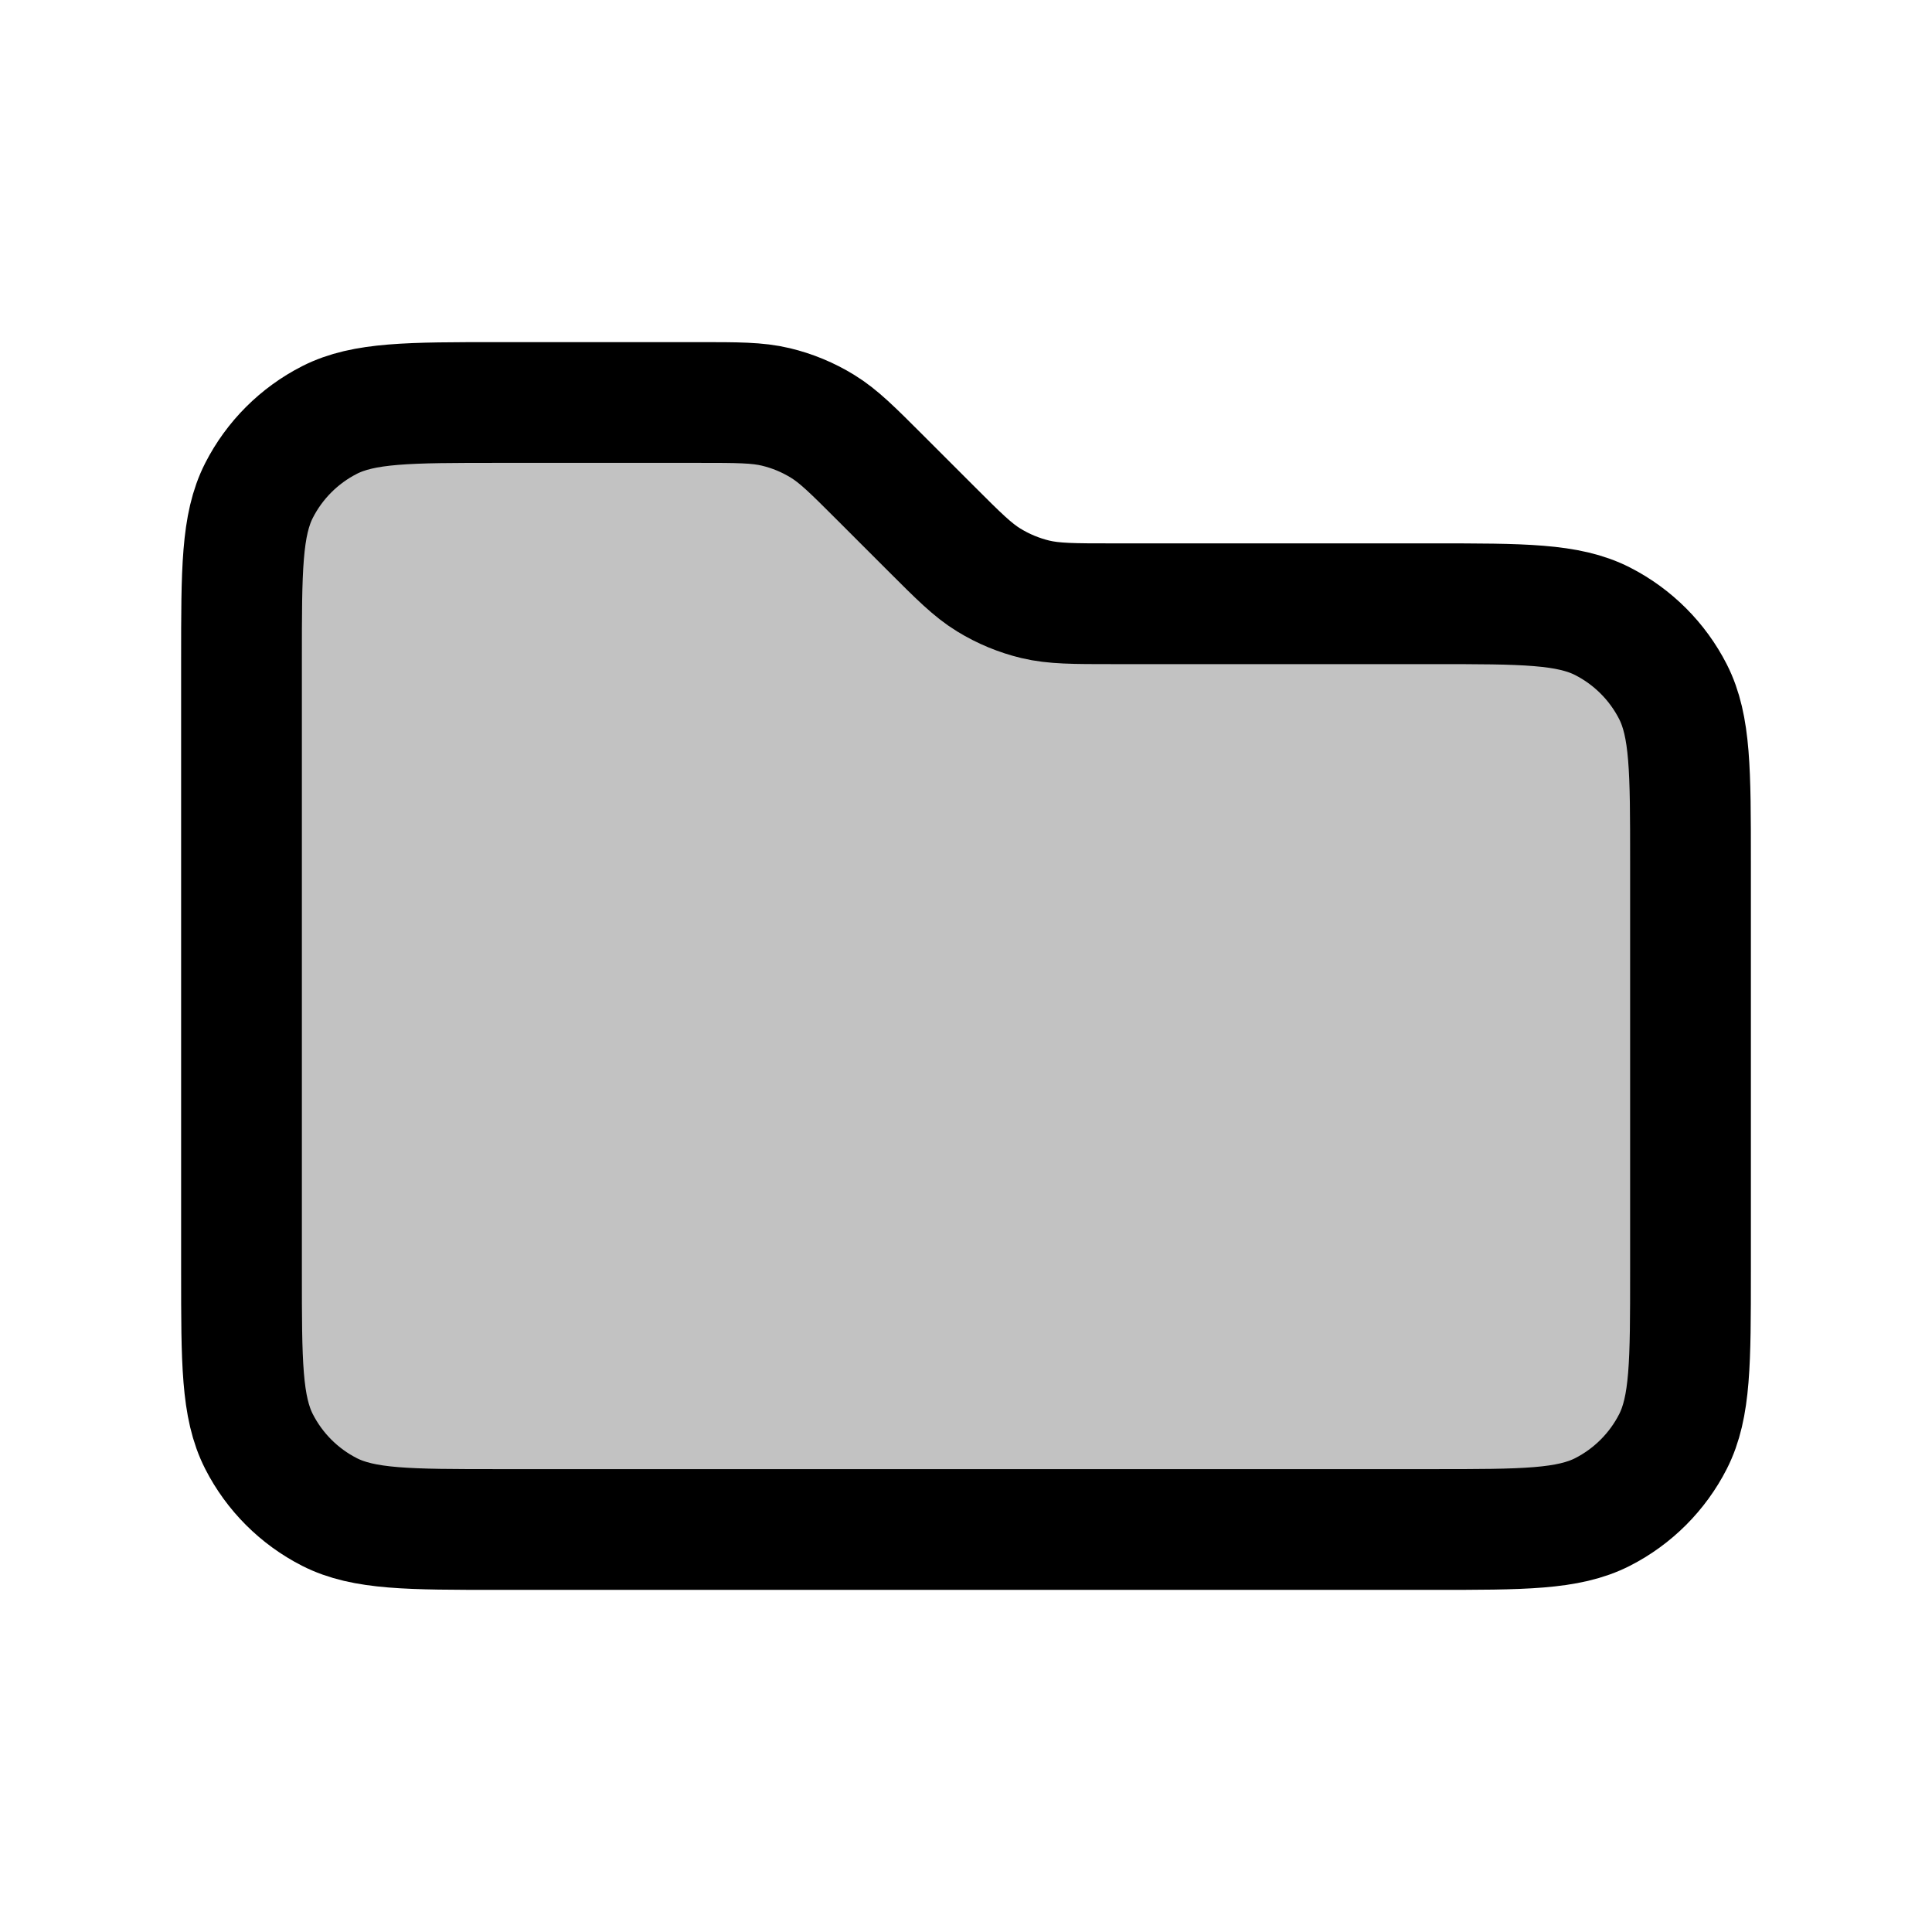
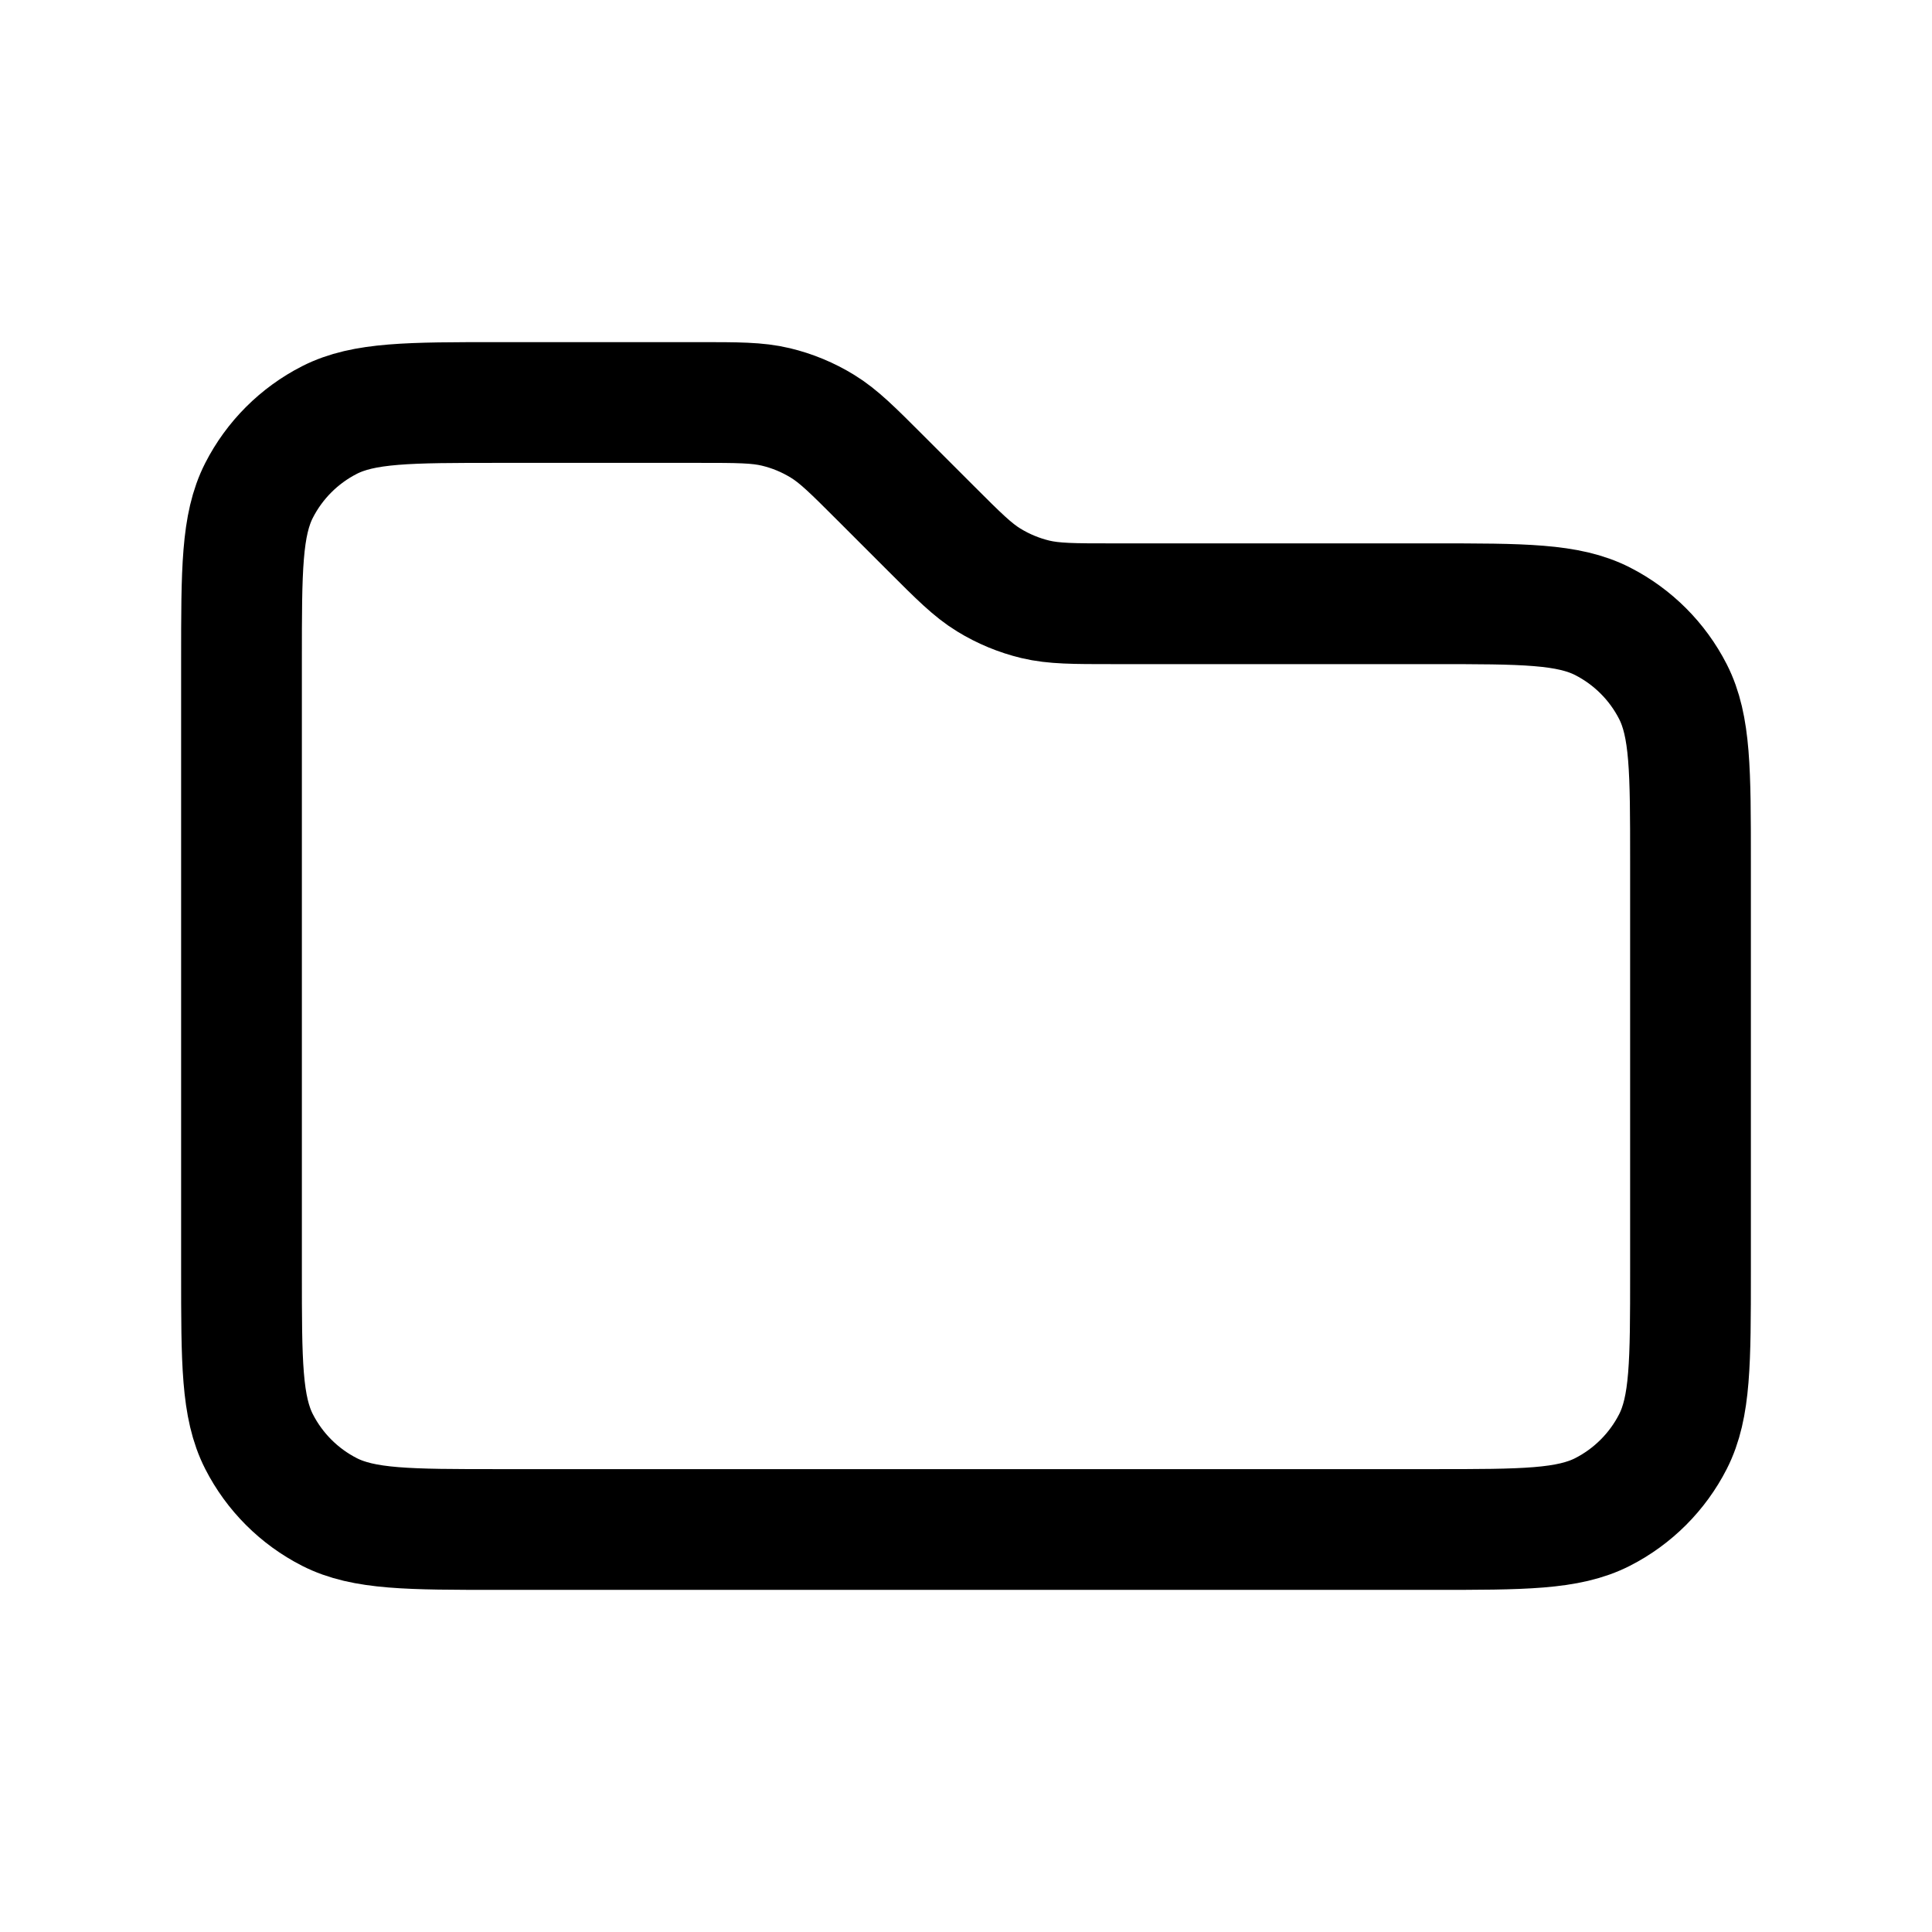
- <svg xmlns="http://www.w3.org/2000/svg" viewBox="0 0 24 24" fill="none">
-   <path d="M3 8.2C3 7.08 3 6.52 3.218 6.092C3.41 5.716 3.716 5.41 4.092 5.218C4.52 5 5.08 5 6.2 5H8.675C9.164 5 9.408 5 9.638 5.055C9.843 5.104 10.038 5.185 10.217 5.295C10.418 5.418 10.591 5.591 10.937 5.937L11.563 6.563C11.909 6.909 12.082 7.082 12.283 7.205C12.462 7.315 12.658 7.396 12.861 7.445C13.092 7.5 13.336 7.5 13.825 7.5H17.8C18.92 7.5 19.48 7.5 19.908 7.718C20.284 7.91 20.59 8.216 20.782 8.592C21 9.02 21 9.58 21 10.7V15.8C21 16.92 21 17.48 20.782 17.908C20.59 18.284 20.284 18.59 19.908 18.782C19.48 19 18.92 19 17.8 19H6.2C5.08 19 4.52 19 4.092 18.782C3.716 18.59 3.41 18.284 3.218 17.908C3 17.48 3 16.92 3 15.8V8.2Z" fill="currentColor" opacity="0.24" />
+ <svg xmlns="http://www.w3.org/2000/svg" width="20" height="20" viewBox="0 0 24 24" fill="none">
  <path d="M3 8.2C3 7.08 3 6.52 3.218 6.092C3.41 5.716 3.716 5.41 4.092 5.218C4.52 5 5.08 5 6.2 5H8.675C9.164 5 9.408 5 9.638 5.055C9.843 5.104 10.038 5.185 10.217 5.295C10.418 5.418 10.591 5.591 10.937 5.937L11.563 6.563C11.909 6.909 12.082 7.082 12.283 7.205C12.462 7.315 12.658 7.396 12.861 7.445C13.092 7.5 13.336 7.5 13.825 7.5H17.8C18.92 7.5 19.48 7.5 19.908 7.718C20.284 7.91 20.59 8.216 20.782 8.592C21 9.02 21 9.58 21 10.7V15.8C21 16.92 21 17.48 20.782 17.908C20.59 18.284 20.284 18.59 19.908 18.782C19.48 19 18.92 19 17.8 19H6.2C5.08 19 4.52 19 4.092 18.782C3.716 18.59 3.41 18.284 3.218 17.908C3 17.48 3 16.92 3 15.8V8.2Z" stroke="currentColor" stroke-width="1.5" stroke-linecap="round" stroke-linejoin="round" />
</svg>
